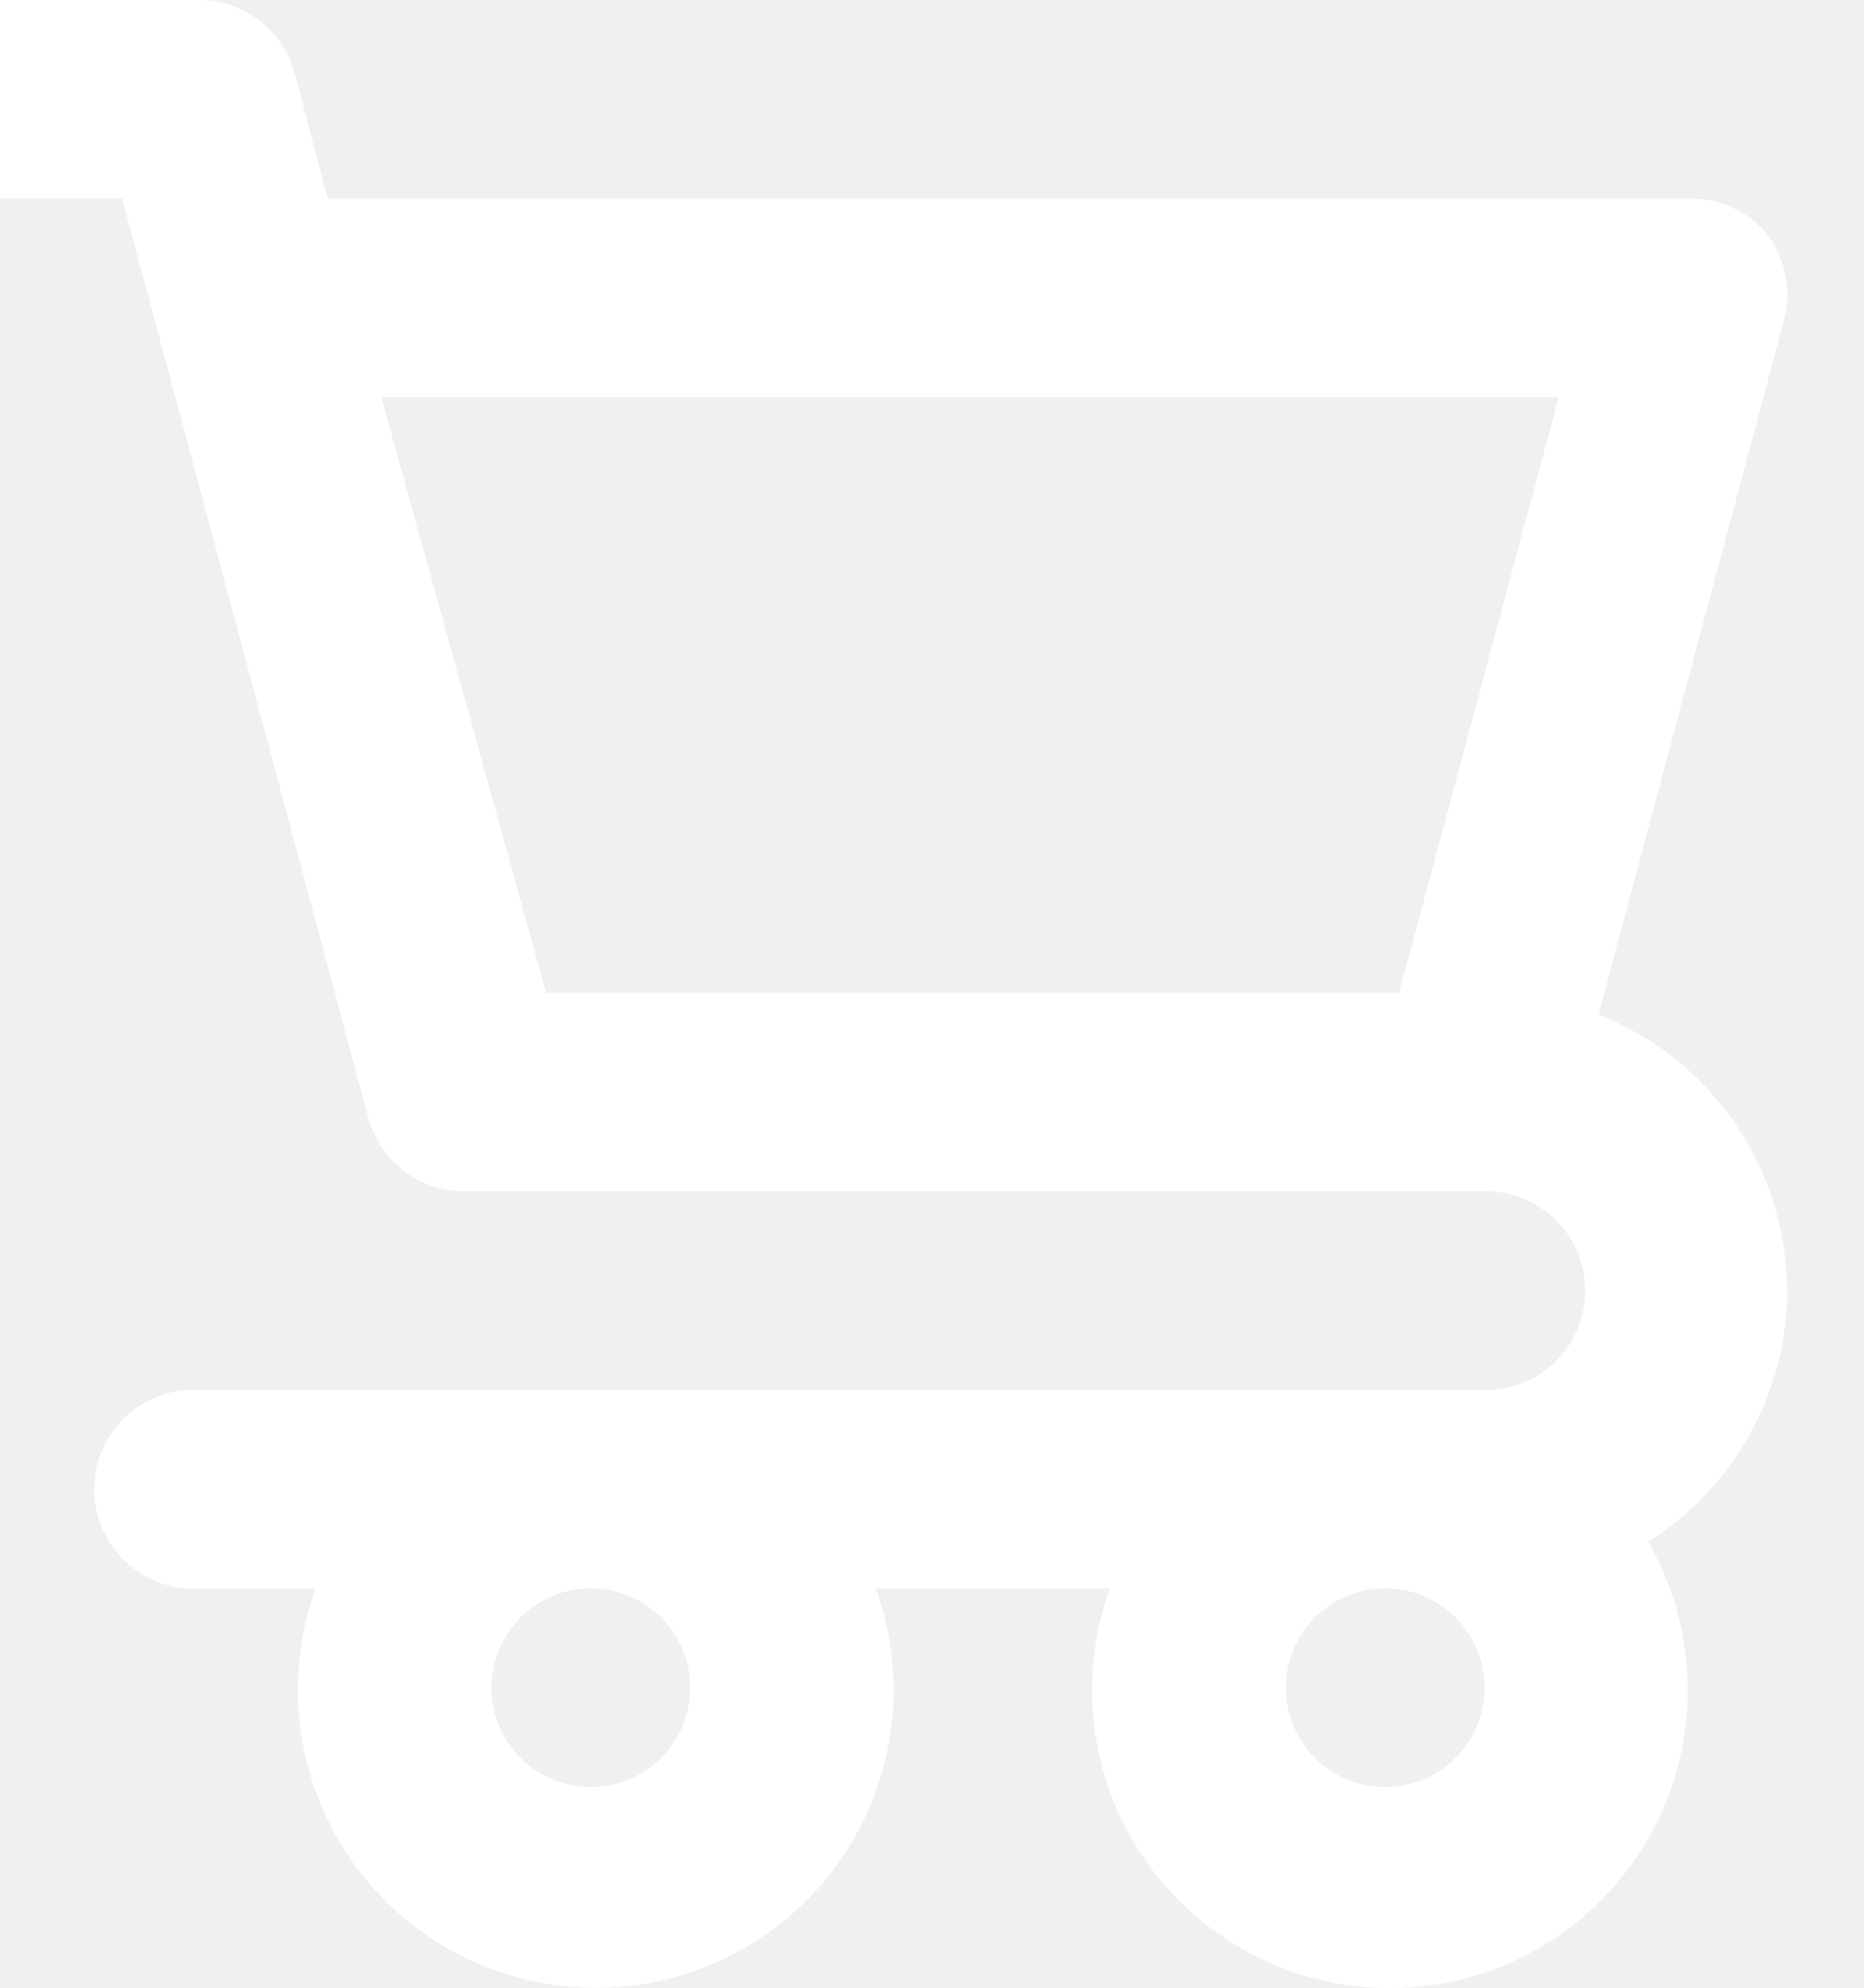
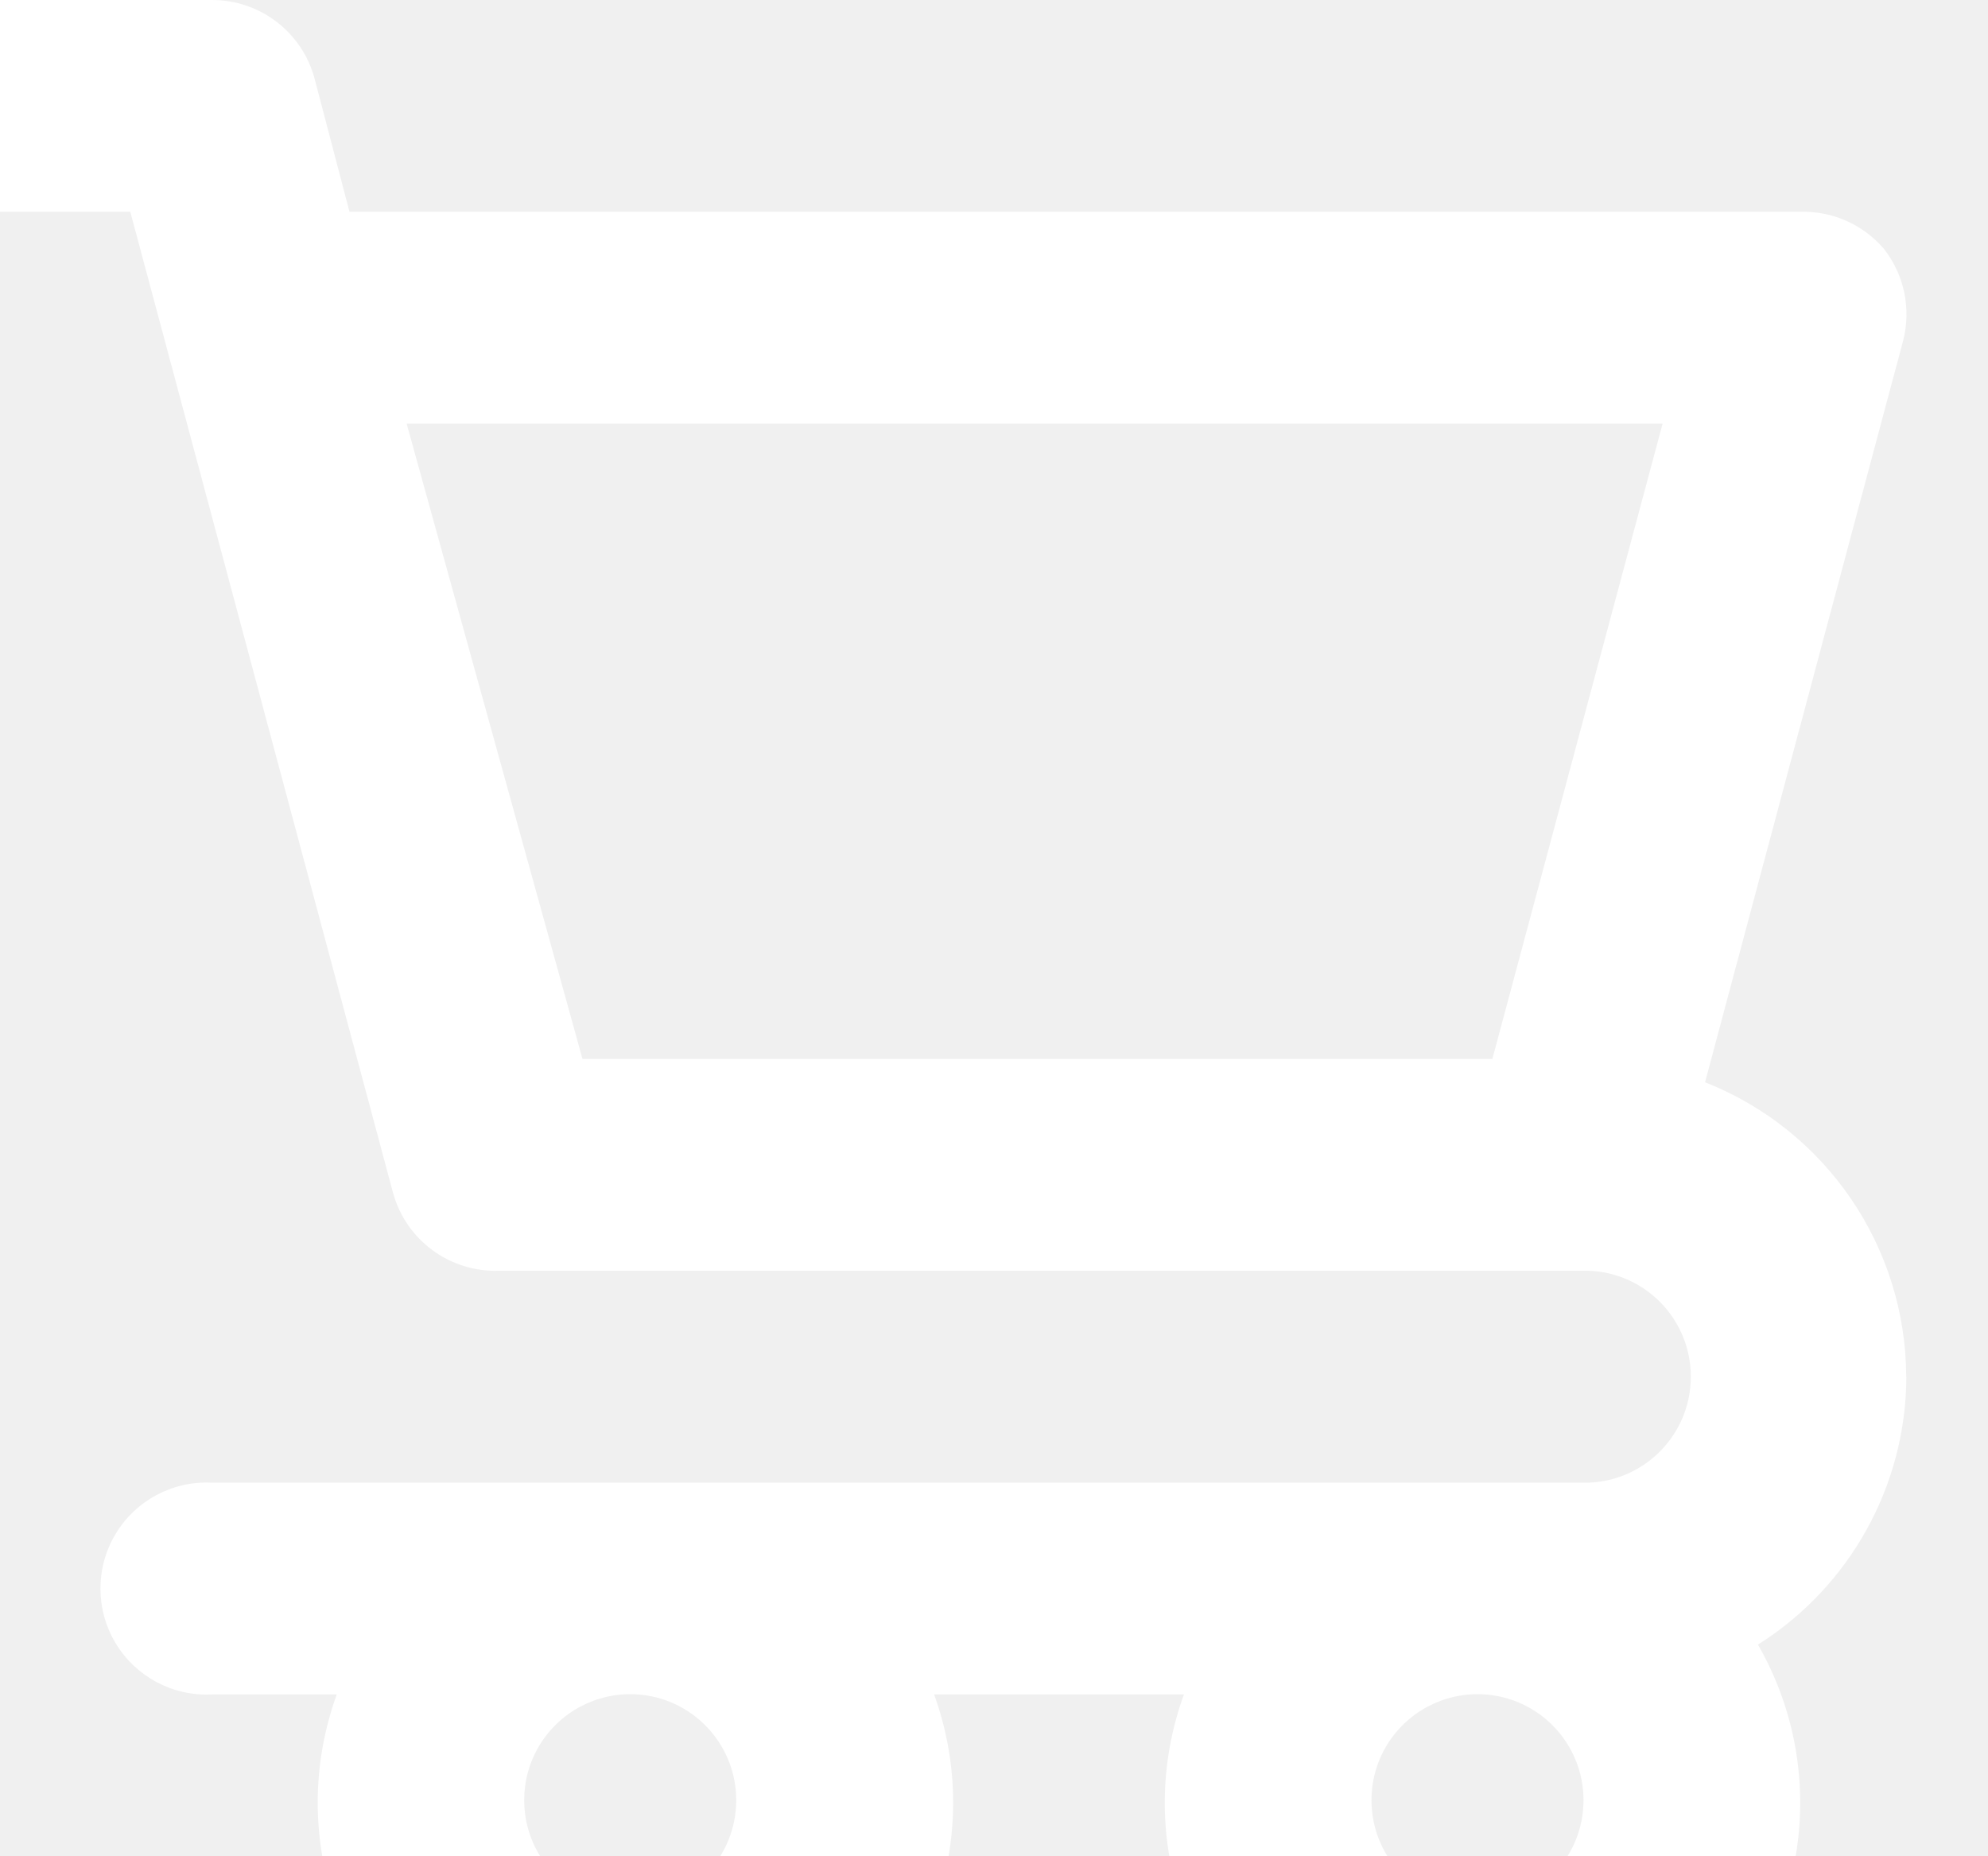
- <svg xmlns="http://www.w3.org/2000/svg" width="15" height="16">
+ <svg xmlns="http://www.w3.org/2000/svg" width="15" height="14">
  <path d="M14.383 10.388a2.397 2.397 0 0 0-1.518-2.222l1.494-5.593a.8.8 0 0 0-.144-.695.8.8 0 0 0-.631-.28H2.637L2.373.591A.8.8 0 0 0 1.598 0H0v1.598h.983l1.982 7.4a.8.8 0 0 0 .799.59h8.222a.8.8 0 0 1 0 1.599H1.598a.8.8 0 1 0 0 1.598h.943a2.397 2.397 0 1 0 4.507 0h1.885a2.397 2.397 0 1 0 4.331-.376 2.397 2.397 0 0 0 1.12-2.021ZM11.26 7.99H4.395L3.068 3.196h9.477L11.26 7.991Zm-6.465 6.392a.8.8 0 1 1 0-1.598.8.8 0 0 1 0 1.598Zm6.393 0a.8.8 0 1 1 0-1.598.8.8 0 0 1 0 1.598Z" fill="#FFF" />
</svg>
